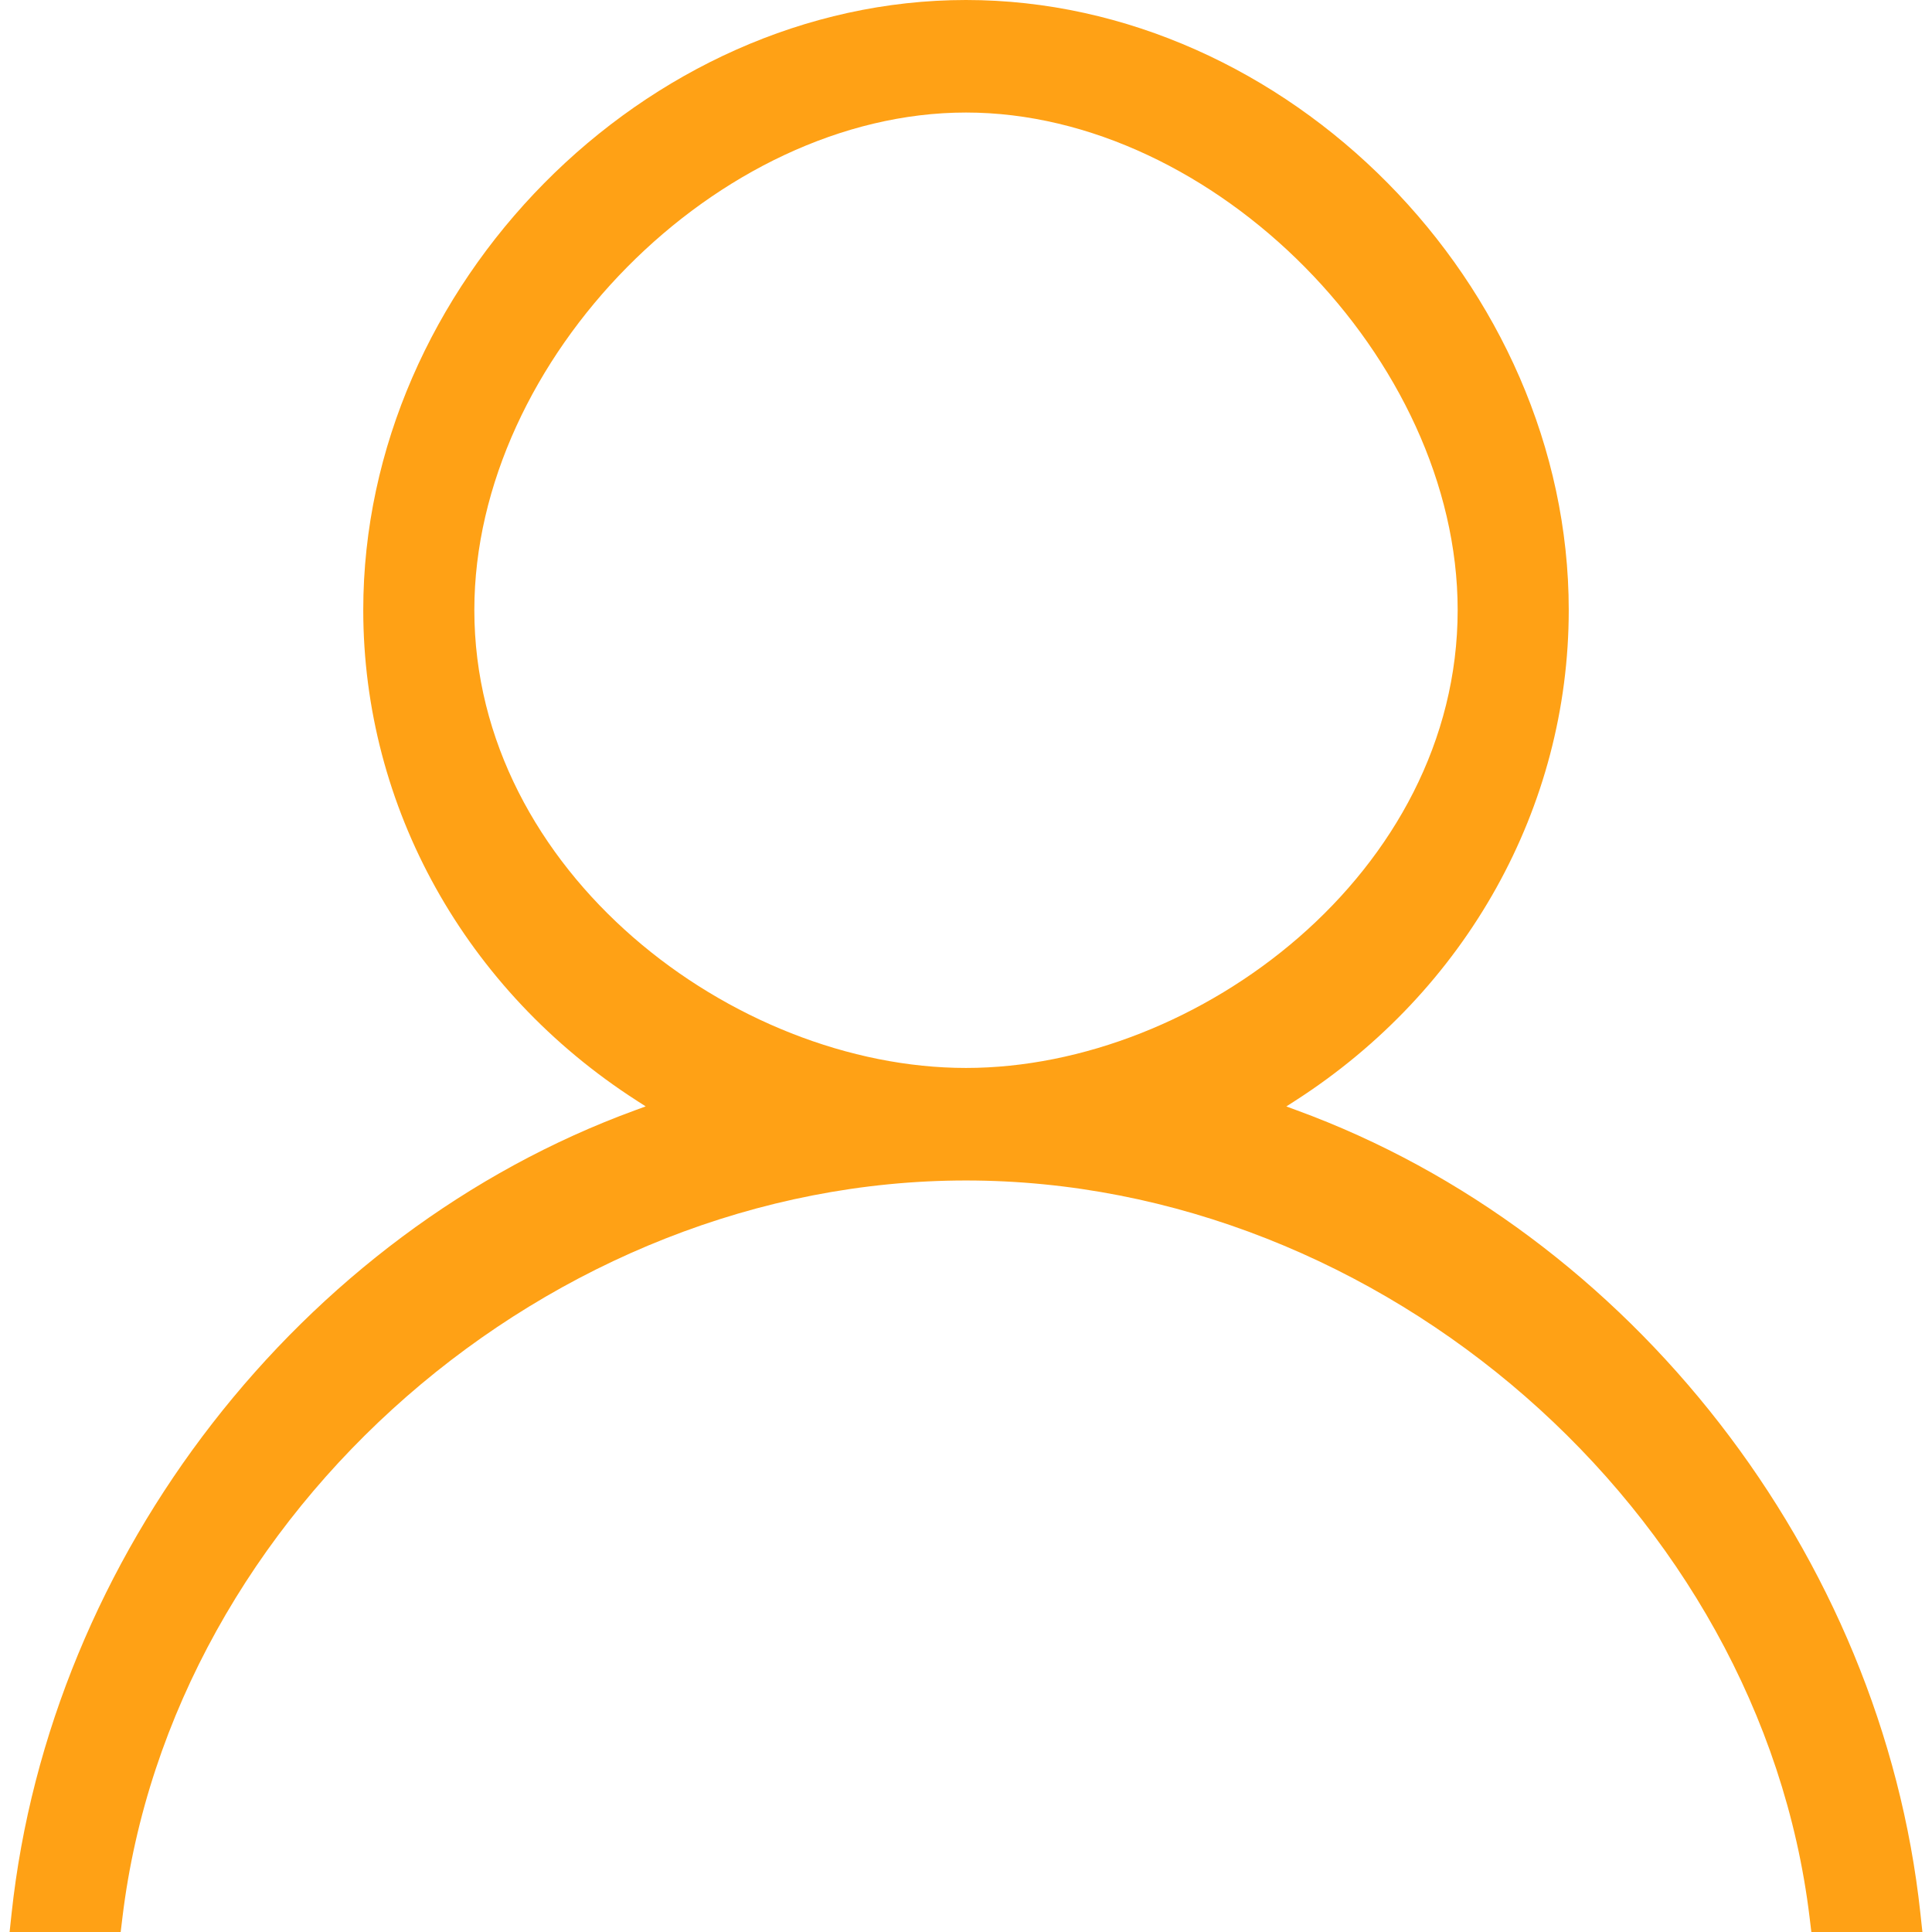
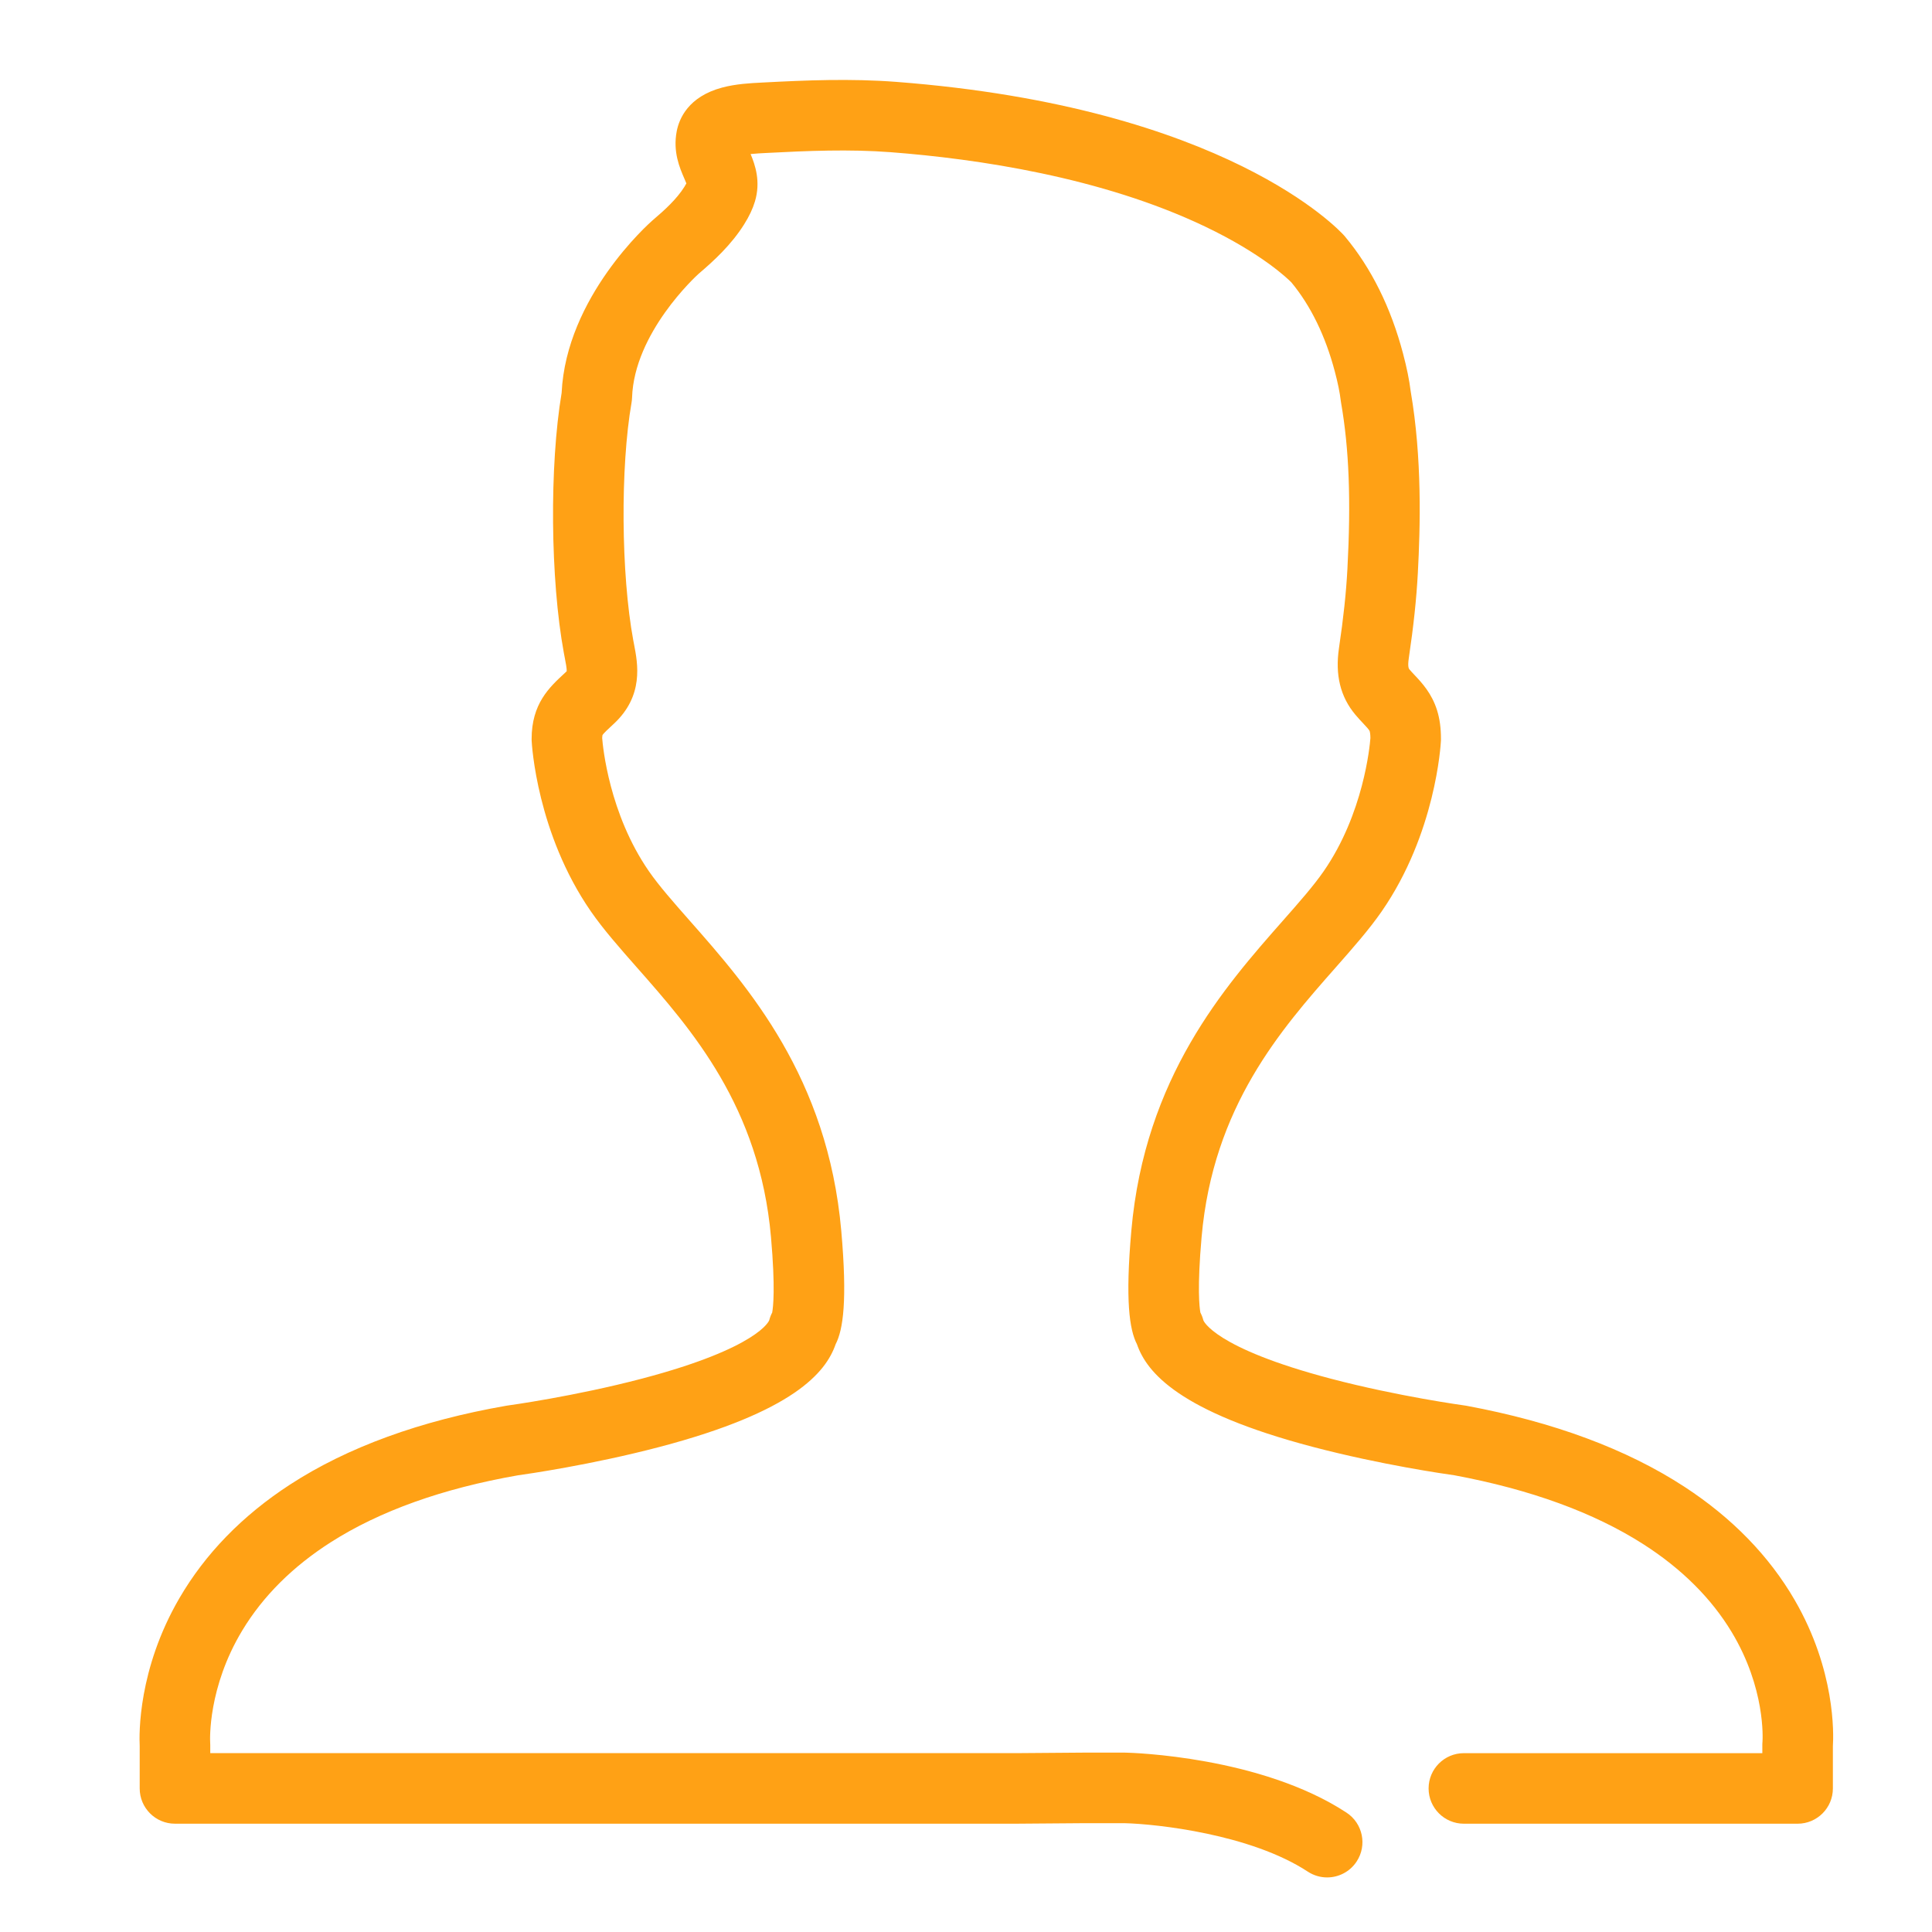
- <svg xmlns="http://www.w3.org/2000/svg" t="1621323326012" class="icon" viewBox="0 0 1024 1024" version="1.1" p-id="2747" width="200" height="200">
-   <defs>
-     <style type="text/css" />
-   </defs>
-   <path d="M960.054 1024l-0.939-7.791C933.075 800.884 732.507 625.68 512 625.68c-220.507 0-421.075 175.185-447.096 390.529l-0.939 7.791L5.088 1024l1.051-9.819C26.51 824.314 159.396 653.184 336.815 588.394l5.407-1.99-4.844-3.117c-90.7-58.332-144.845-155.509-144.845-259.99C192.533 151.079 341.828 0 512 0c170.191 0 319.467 151.079 319.467 323.335 0 104.461-54.146 201.638-144.845 259.99l-4.844 3.117 5.407 1.99c177.419 64.81 310.305 235.921 330.676 425.787L1018.912 1024 960.054 1024zM512 59.647c-131.516 0-260.59 130.614-260.59 263.669 0 138.913 137.58 242.717 260.59 242.717 123.011 0 260.59-103.786 260.59-242.717C772.59 190.261 643.516 59.647 512 59.647z" p-id="2748" fill="#FFA115" />
+ <svg xmlns="http://www.w3.org/2000/svg" t="1621489928391" class="icon" viewBox="0 0 1024 1024" version="1.1" p-id="4986" width="200" height="200">
+   <path d="M703.4 995.074c-3.519 0-7.078-0.992-10.24-3.067-30.289-19.876-80.136-25.263-97.079-25.679l-22.12 0-35.288 0.271c-0.048 0-0.095 0-0.143 0L92.74 966.6c-10.326 0-18.697-8.371-18.697-18.697l0-22.468c-0.318-6.267-0.911-40.604 21.004-78.307 13.716-23.598 33.431-43.861 58.599-60.226 30.494-19.829 69.116-33.909 114.797-41.849 0.233-0.04 0.467-0.076 0.701-0.107 0.347-0.047 35.5-4.859 71.209-14.273 61.895-16.318 67.308-30.743 67.346-30.884 0.364-1.431 0.894-2.804 1.573-4.095 0.508-2.699 1.764-12.859-0.638-40.08-6.101-69.137-42.12-109.995-71.061-142.826-9.128-10.355-17.749-20.134-24.387-29.723-28.64-41.372-31.297-88.417-31.396-90.399-0.015-0.311-0.023-0.622-0.023-0.933 0-18.78 9.363-27.418 17.624-35.041l0.434-0.401c0.271-0.251 0.442-0.437 0.542-0.557 0.093-1.341-0.567-4.743-1.013-7.041-0.17-0.874-0.34-1.751-0.501-2.633-7.18-38.982-7.671-99.192-1.176-137.837 2.41-50.813 46.225-89.711 48.106-91.357 0.072-0.062 0.143-0.124 0.215-0.185 6.29-5.339 12.672-11.169 16.728-17.637 0.487-0.776 0.828-1.377 1.066-1.837-0.305-0.787-0.742-1.794-1.095-2.608-2.436-5.619-6.118-14.109-4.024-25.024 1.264-6.589 6.078-18.362 24.118-23.174 7.261-1.937 15.022-2.333 20.689-2.622l1.123-0.058c22.39-1.179 46.273-2.177 70.435-0.324 174.731 13.396 234.92 78.686 237.397 81.459 0.14 0.156 0.276 0.314 0.409 0.475 13.987 16.757 24.348 37.635 30.796 62.055 2.015 7.62 3.309 14.016 4.063 20.072 6.103 35.465 5.085 71.905 3.782 96.27-0.733 13.675-2.257 28.03-4.8 45.176-0.692 4.656 0.069 5.565 0.355 5.907 0.758 0.907 1.686 1.892 2.668 2.935 3.863 4.099 9.152 9.713 11.964 18.721 1.41 4.503 2.069 9.36 2.069 15.268 0 0.311-0.008 0.622-0.023 0.933-0.099 1.982-2.756 49.027-31.395 90.398-6.639 9.59-15.26 19.369-24.387 29.723-28.942 32.83-64.961 73.689-71.061 142.828-2.402 27.221-1.145 37.379-0.638 40.08 0.678 1.291 1.209 2.665 1.573 4.094 0.037 0.141 5.472 14.614 67.649 30.964 35.705 9.389 70.558 14.146 70.906 14.193 0.304 0.041 0.607 0.09 0.909 0.145 46.096 8.55 84.957 22.992 115.506 42.924 25.252 16.476 44.93 36.702 58.489 60.114 21.502 37.129 20.627 70.715 20.196 77.444l0 22.333c0 10.326-8.371 18.697-18.697 18.697L775.884 966.603c-10.326 0-18.697-8.371-18.697-18.697s8.371-18.697 18.697-18.697l158.189 0L934.073 924.898c0-0.687 0.009-1.106 0.082-1.769 0.104-1.508 1.627-28.332-16.349-58.131-10.82-17.938-26.59-33.609-46.87-46.581-26.1-16.693-59.762-28.968-100.053-36.483-4.64-0.643-39.013-5.565-75.081-15.06-70.762-18.629-87.964-39.353-93.189-54.396-4.004-7.766-6.245-23.195-2.985-60.153 7.181-81.369 49.42-129.282 80.261-164.268 8.747-9.922 16.301-18.491 21.693-26.28 21.12-30.511 24.438-66.3 24.765-70.606-0.033-2.252-0.261-3.223-0.362-3.55-0.249-0.798-1.897-2.547-3.49-4.239-1.25-1.327-2.668-2.833-4.136-4.587-7.95-9.504-10.783-21.079-8.66-35.385 2.368-15.961 3.781-29.206 4.449-41.684 1.951-36.502 0.914-63.748-3.364-88.341-0.057-0.326-0.105-0.655-0.145-0.983-0.531-4.438-1.531-9.354-3.148-15.469-4.987-18.884-12.727-34.771-23.007-47.233-1.714-1.748-15.385-15.125-45.883-29.676-54.883-26.183-120.791-35.849-166.417-39.348-21.935-1.681-44.442-0.733-65.614 0.383l-1.179 0.06c-1.766 0.09-4.736 0.241-7.558 0.526 2.448 5.841 5.453 14.632 2.296 25.136-1.185 3.94-3.003 7.792-5.723 12.129-6.732 10.733-15.924 19.236-24.055 26.145-1.597 1.442-34.223 31.356-35.351 65.738-0.029 0.87-0.118 1.737-0.267 2.594-5.972 34.304-5.569 90.781 0.898 125.894 0.14 0.765 0.289 1.526 0.436 2.283 1.98 10.205 5.295 27.284-10.88 42.202l-0.435 0.402c-2.087 1.925-4.944 4.561-5.416 5.469l0 0c0.003 0-0.133 0.427-0.165 1.584 0.328 4.296 3.654 40.06 24.764 70.555 5.392 7.788 12.946 16.357 21.693 26.28 30.841 34.985 73.079 82.899 80.26 164.266 3.26 36.959 1.019 52.388-2.985 60.154-5.226 15.043-22.428 35.767-93.189 54.396-36.365 9.574-71.006 14.497-75.189 15.074-39.834 6.958-73.196 18.883-99.16 35.445-20.186 12.876-35.971 28.599-46.92 46.732-18.282 30.282-17.133 57.861-17.055 59.336 0.05 0.543 0.054 0.868 0.054 1.434l0 4.309 427.011 0 35.288-0.271c0.047 0 0.095 0 0.143 0l22.424 0c0.141 0 0.28 0.001 0.422 0.005 2.896 0.064 71.446 1.943 116.95 31.803 8.634 5.665 11.039 17.255 5.374 25.889C715.459 992.105 709.489 995.074 703.4 995.074zM631.467 689.876c0.454 0.368 0.89 0.757 1.306 1.165C632.379 690.654 631.944 690.263 631.467 689.876zM414.042 689.876c-0.472 0.383-0.902 0.769-1.292 1.152C413.161 690.626 413.593 690.242 414.042 689.876z" p-id="4987" fill="#FFA115" />
</svg>
